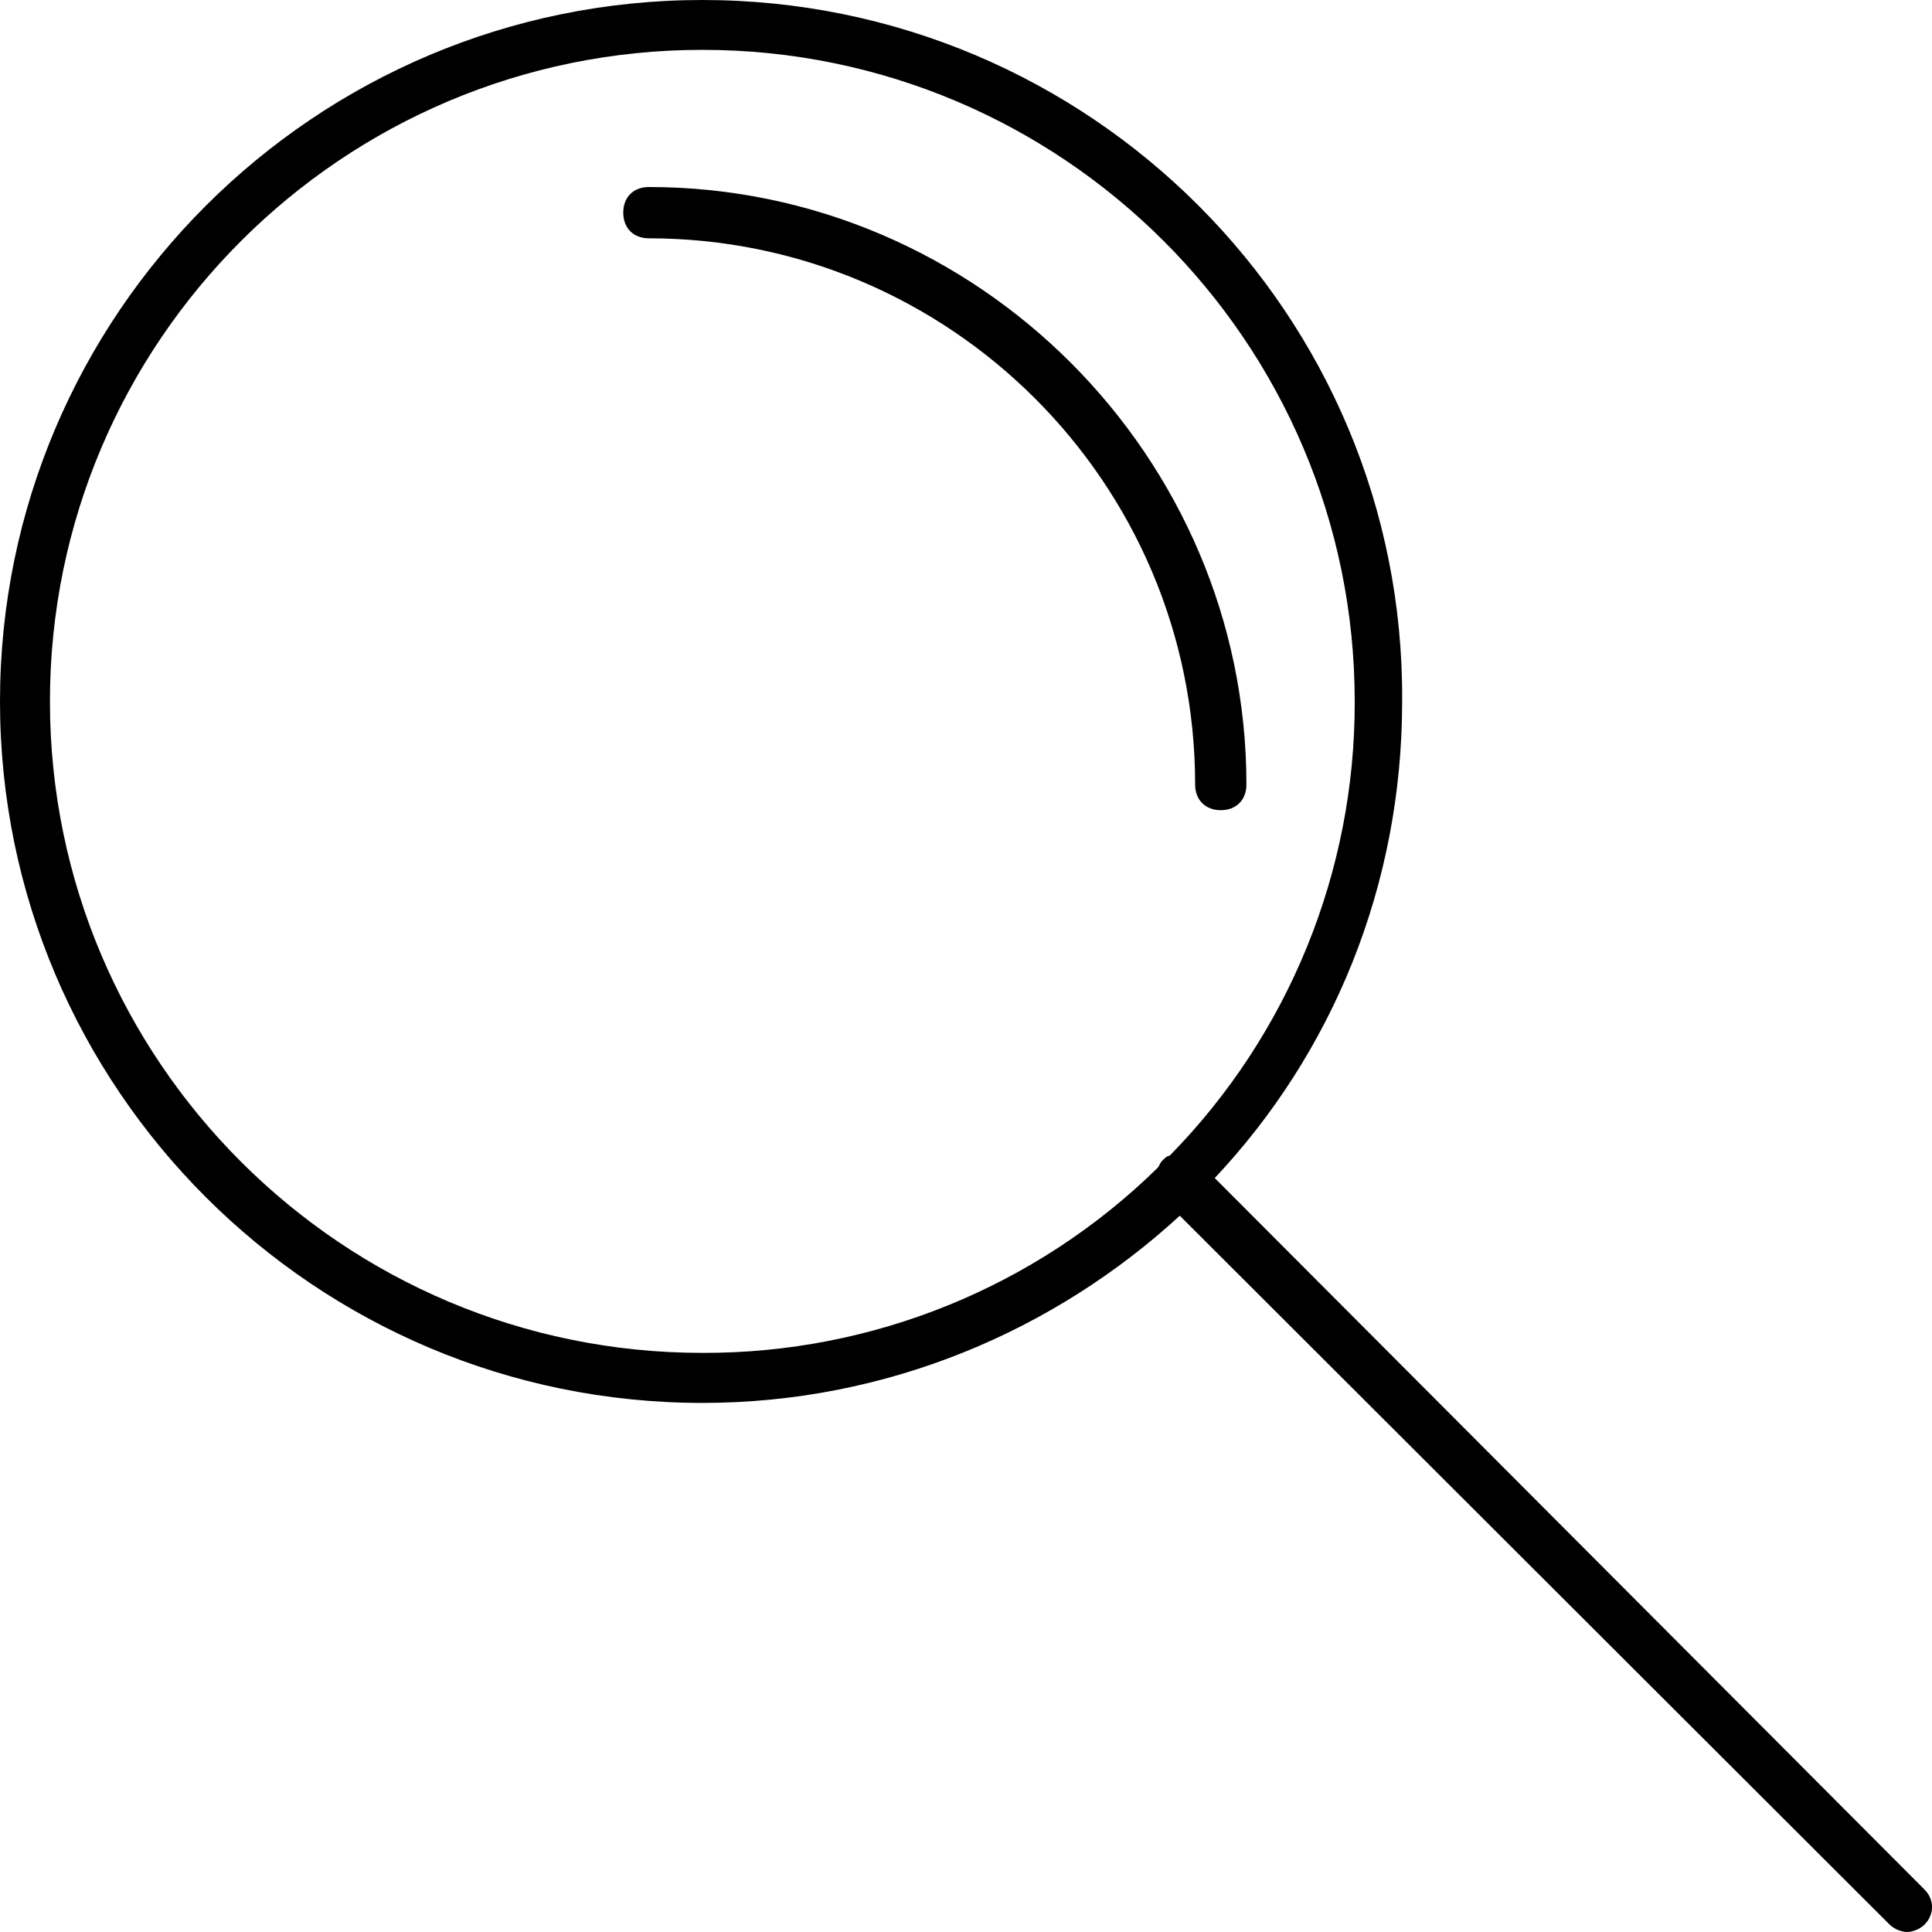
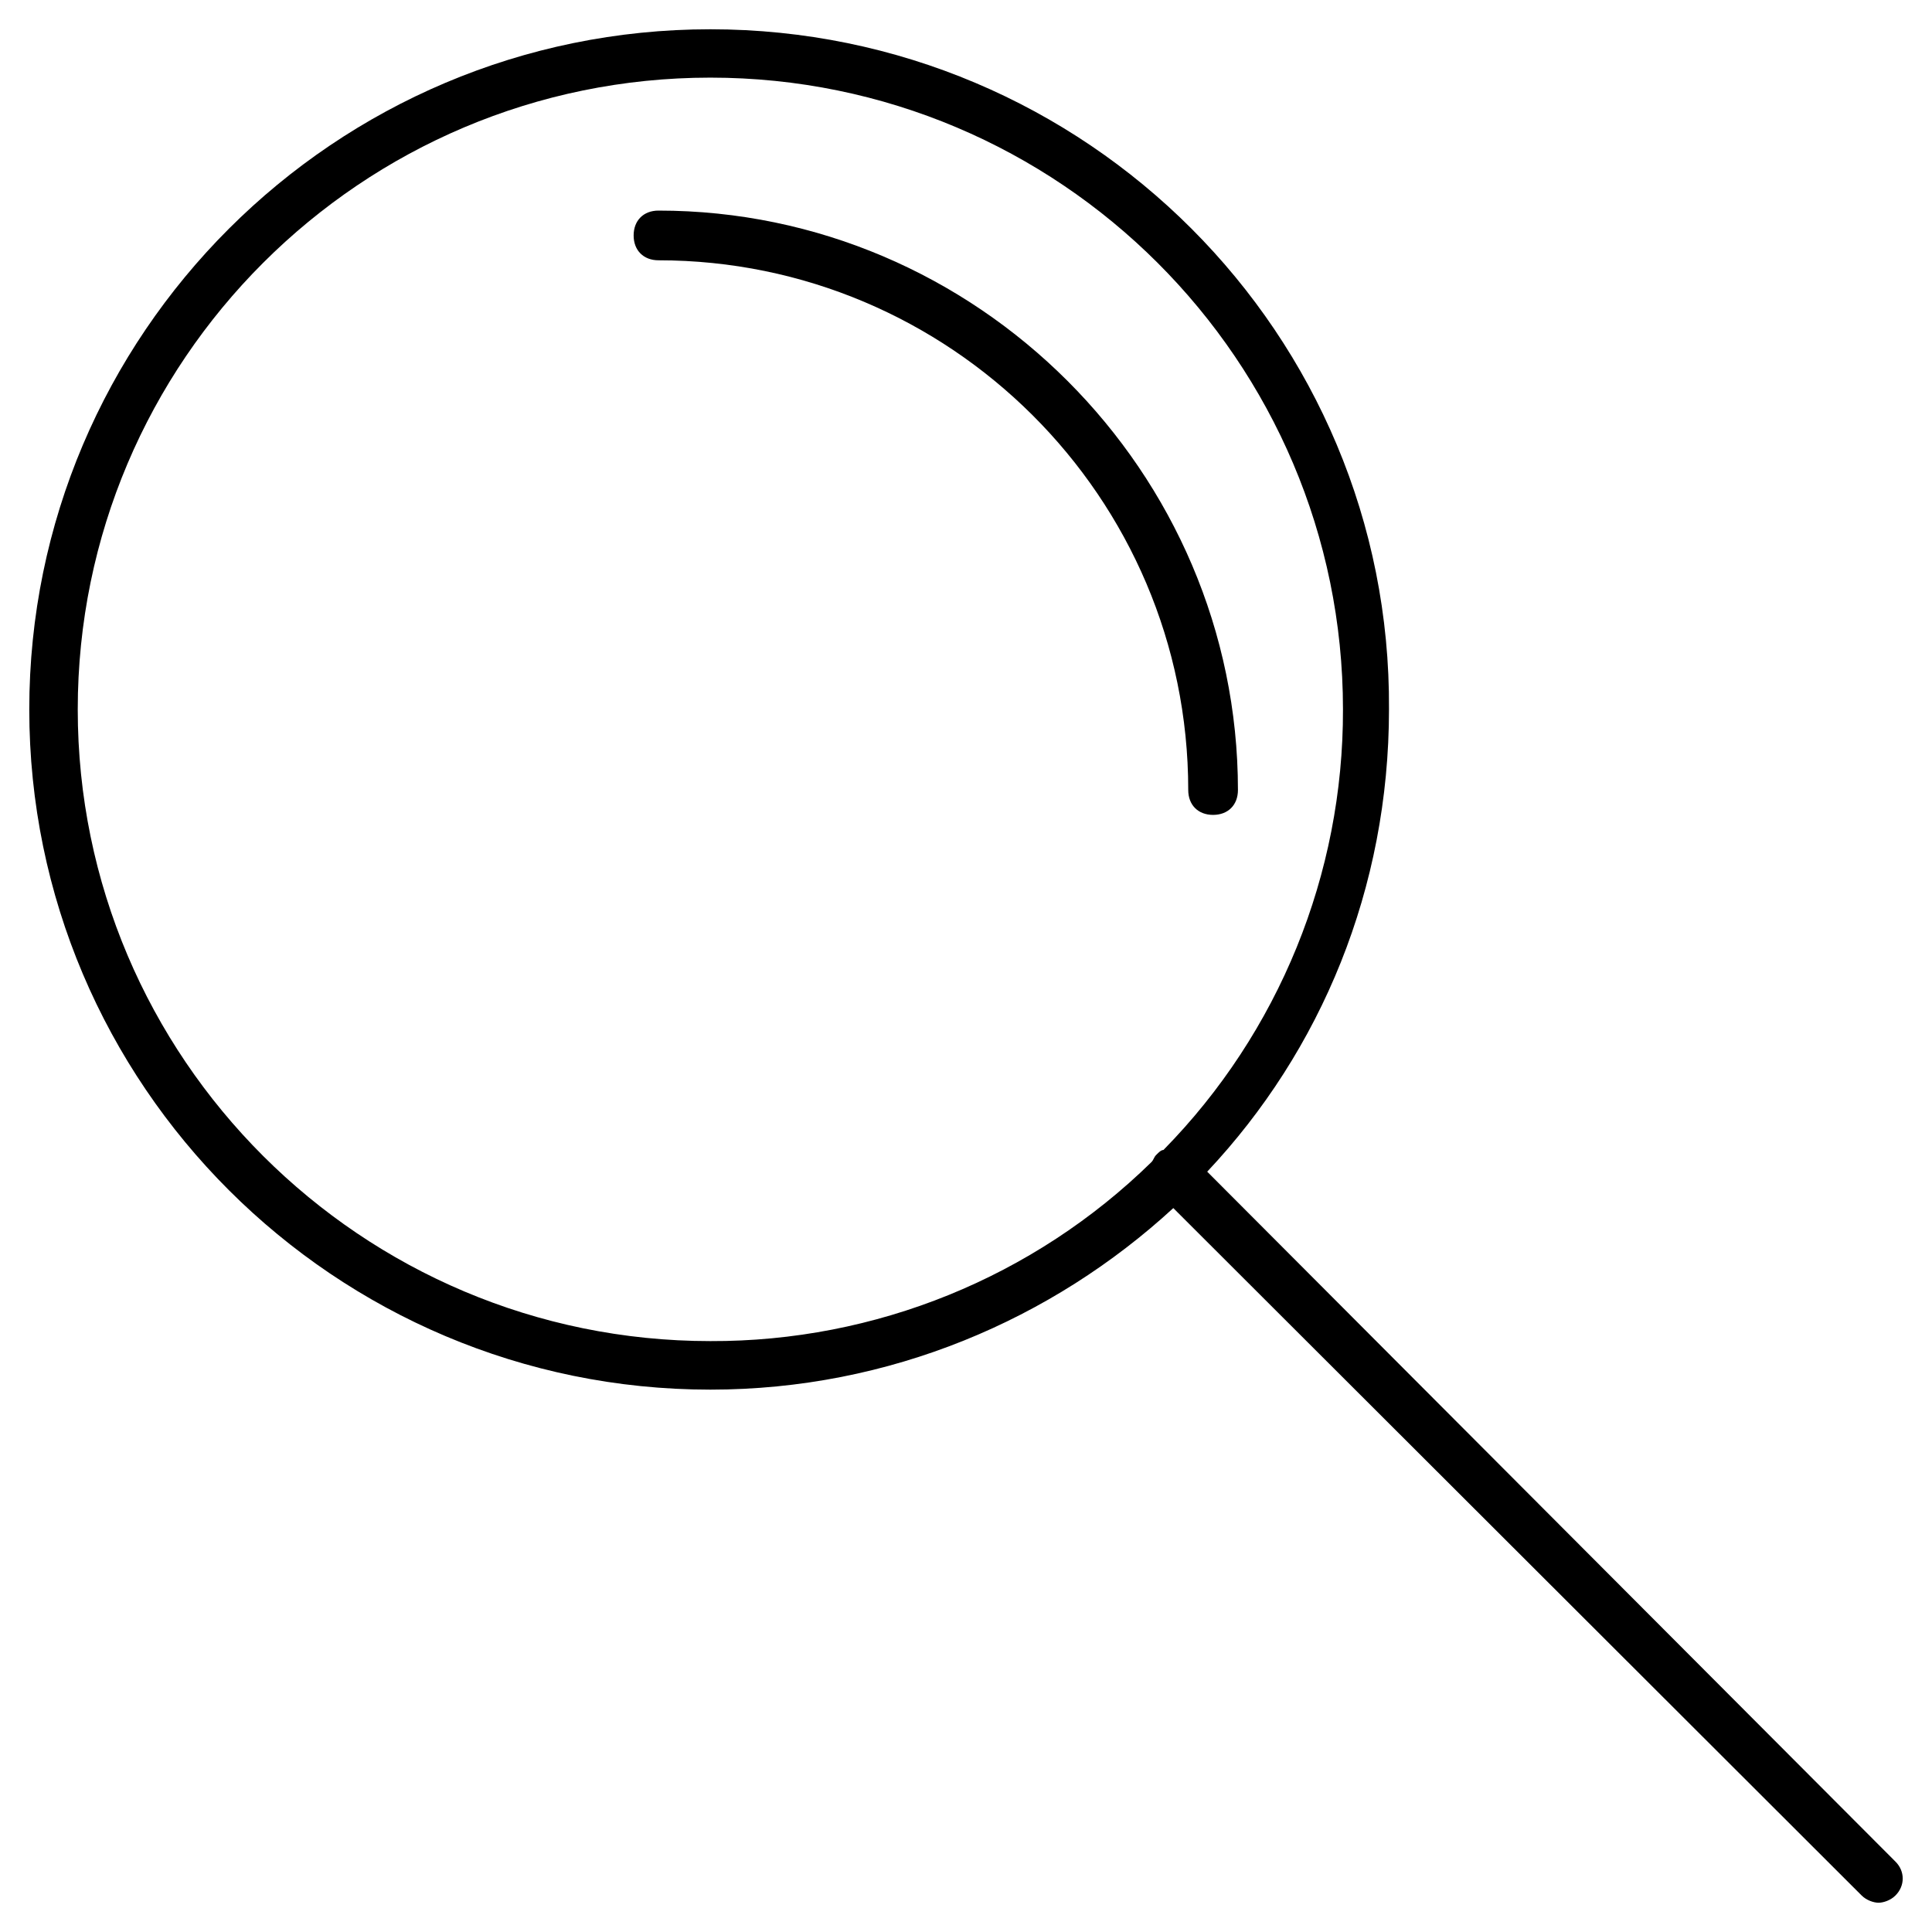
- <svg xmlns="http://www.w3.org/2000/svg" width="20" height="20" viewBox="0 0 20 20" fill="none">
-   <path d="M7.271 0C3.261 0 0 3.256 0 7.261C0 11.267 3.261 14.523 7.271 14.523C9.185 14.523 10.919 13.774 12.213 12.585L19.561 19.923C19.613 19.974 19.69 20 19.742 20C19.794 20 19.871 19.974 19.923 19.923C20.026 19.819 20.026 19.664 19.923 19.561L12.575 12.195C13.791 10.903 14.515 9.172 14.515 7.26C14.542 3.255 11.281 0 7.271 0ZM12.109 11.964C12.083 11.964 12.057 11.99 12.032 12.015C12.005 12.041 12.005 12.067 11.98 12.093C10.723 13.324 9.031 14.011 7.271 14.005C3.545 14.005 0.517 10.982 0.517 7.261C0.517 3.54 3.545 0.516 7.271 0.516C10.996 0.516 14.024 3.539 14.024 7.261C14.029 9.019 13.341 10.708 12.109 11.963V11.964Z" fill="black" />
-   <path fill-rule="evenodd" clip-rule="evenodd" d="M6.717 1.936C6.557 1.936 6.452 2.041 6.452 2.201C6.452 2.361 6.557 2.467 6.717 2.467C9.823 2.467 12.372 4.989 12.372 8.121C12.372 8.281 12.478 8.387 12.637 8.387C12.797 8.387 12.903 8.281 12.903 8.121C12.902 4.723 10.115 1.936 6.717 1.936Z" fill="black" />
+ <svg xmlns="http://www.w3.org/2000/svg" width="33" height="33" viewBox="0 0 33 33" fill="none">
+   <path d="M12.133 0.5C5.717 0.5 0.5 5.71 0.5 12.118C0.5 18.526 5.717 23.736 12.133 23.736C15.196 23.736 17.971 22.539 20.041 20.635L31.798 32.376C31.881 32.459 32.005 32.5 32.087 32.5C32.17 32.5 32.294 32.459 32.376 32.376C32.541 32.211 32.541 31.962 32.376 31.798L20.62 20.013C22.566 17.945 23.725 15.176 23.725 12.116C23.767 5.709 18.55 0.5 12.133 0.5ZM19.875 19.642C19.833 19.642 19.792 19.683 19.751 19.725C19.708 19.766 19.708 19.807 19.668 19.849C17.656 21.819 14.949 22.917 12.133 22.907C6.171 22.907 1.328 18.071 1.328 12.118C1.328 6.164 6.171 1.326 12.133 1.326C18.094 1.326 22.939 6.162 22.939 12.117C22.946 14.93 21.845 17.633 19.875 19.64V19.642Z" fill="black" />
+   <path fill-rule="evenodd" clip-rule="evenodd" d="M11.248 3.597C10.992 3.597 10.823 3.766 10.823 4.022C10.823 4.277 10.992 4.446 11.248 4.446C16.217 4.446 20.296 8.482 20.296 13.494C20.296 13.75 20.465 13.919 20.72 13.919C20.976 13.919 21.145 13.75 21.145 13.494C21.143 8.057 16.684 3.597 11.248 3.597Z" fill="black" />
</svg>
